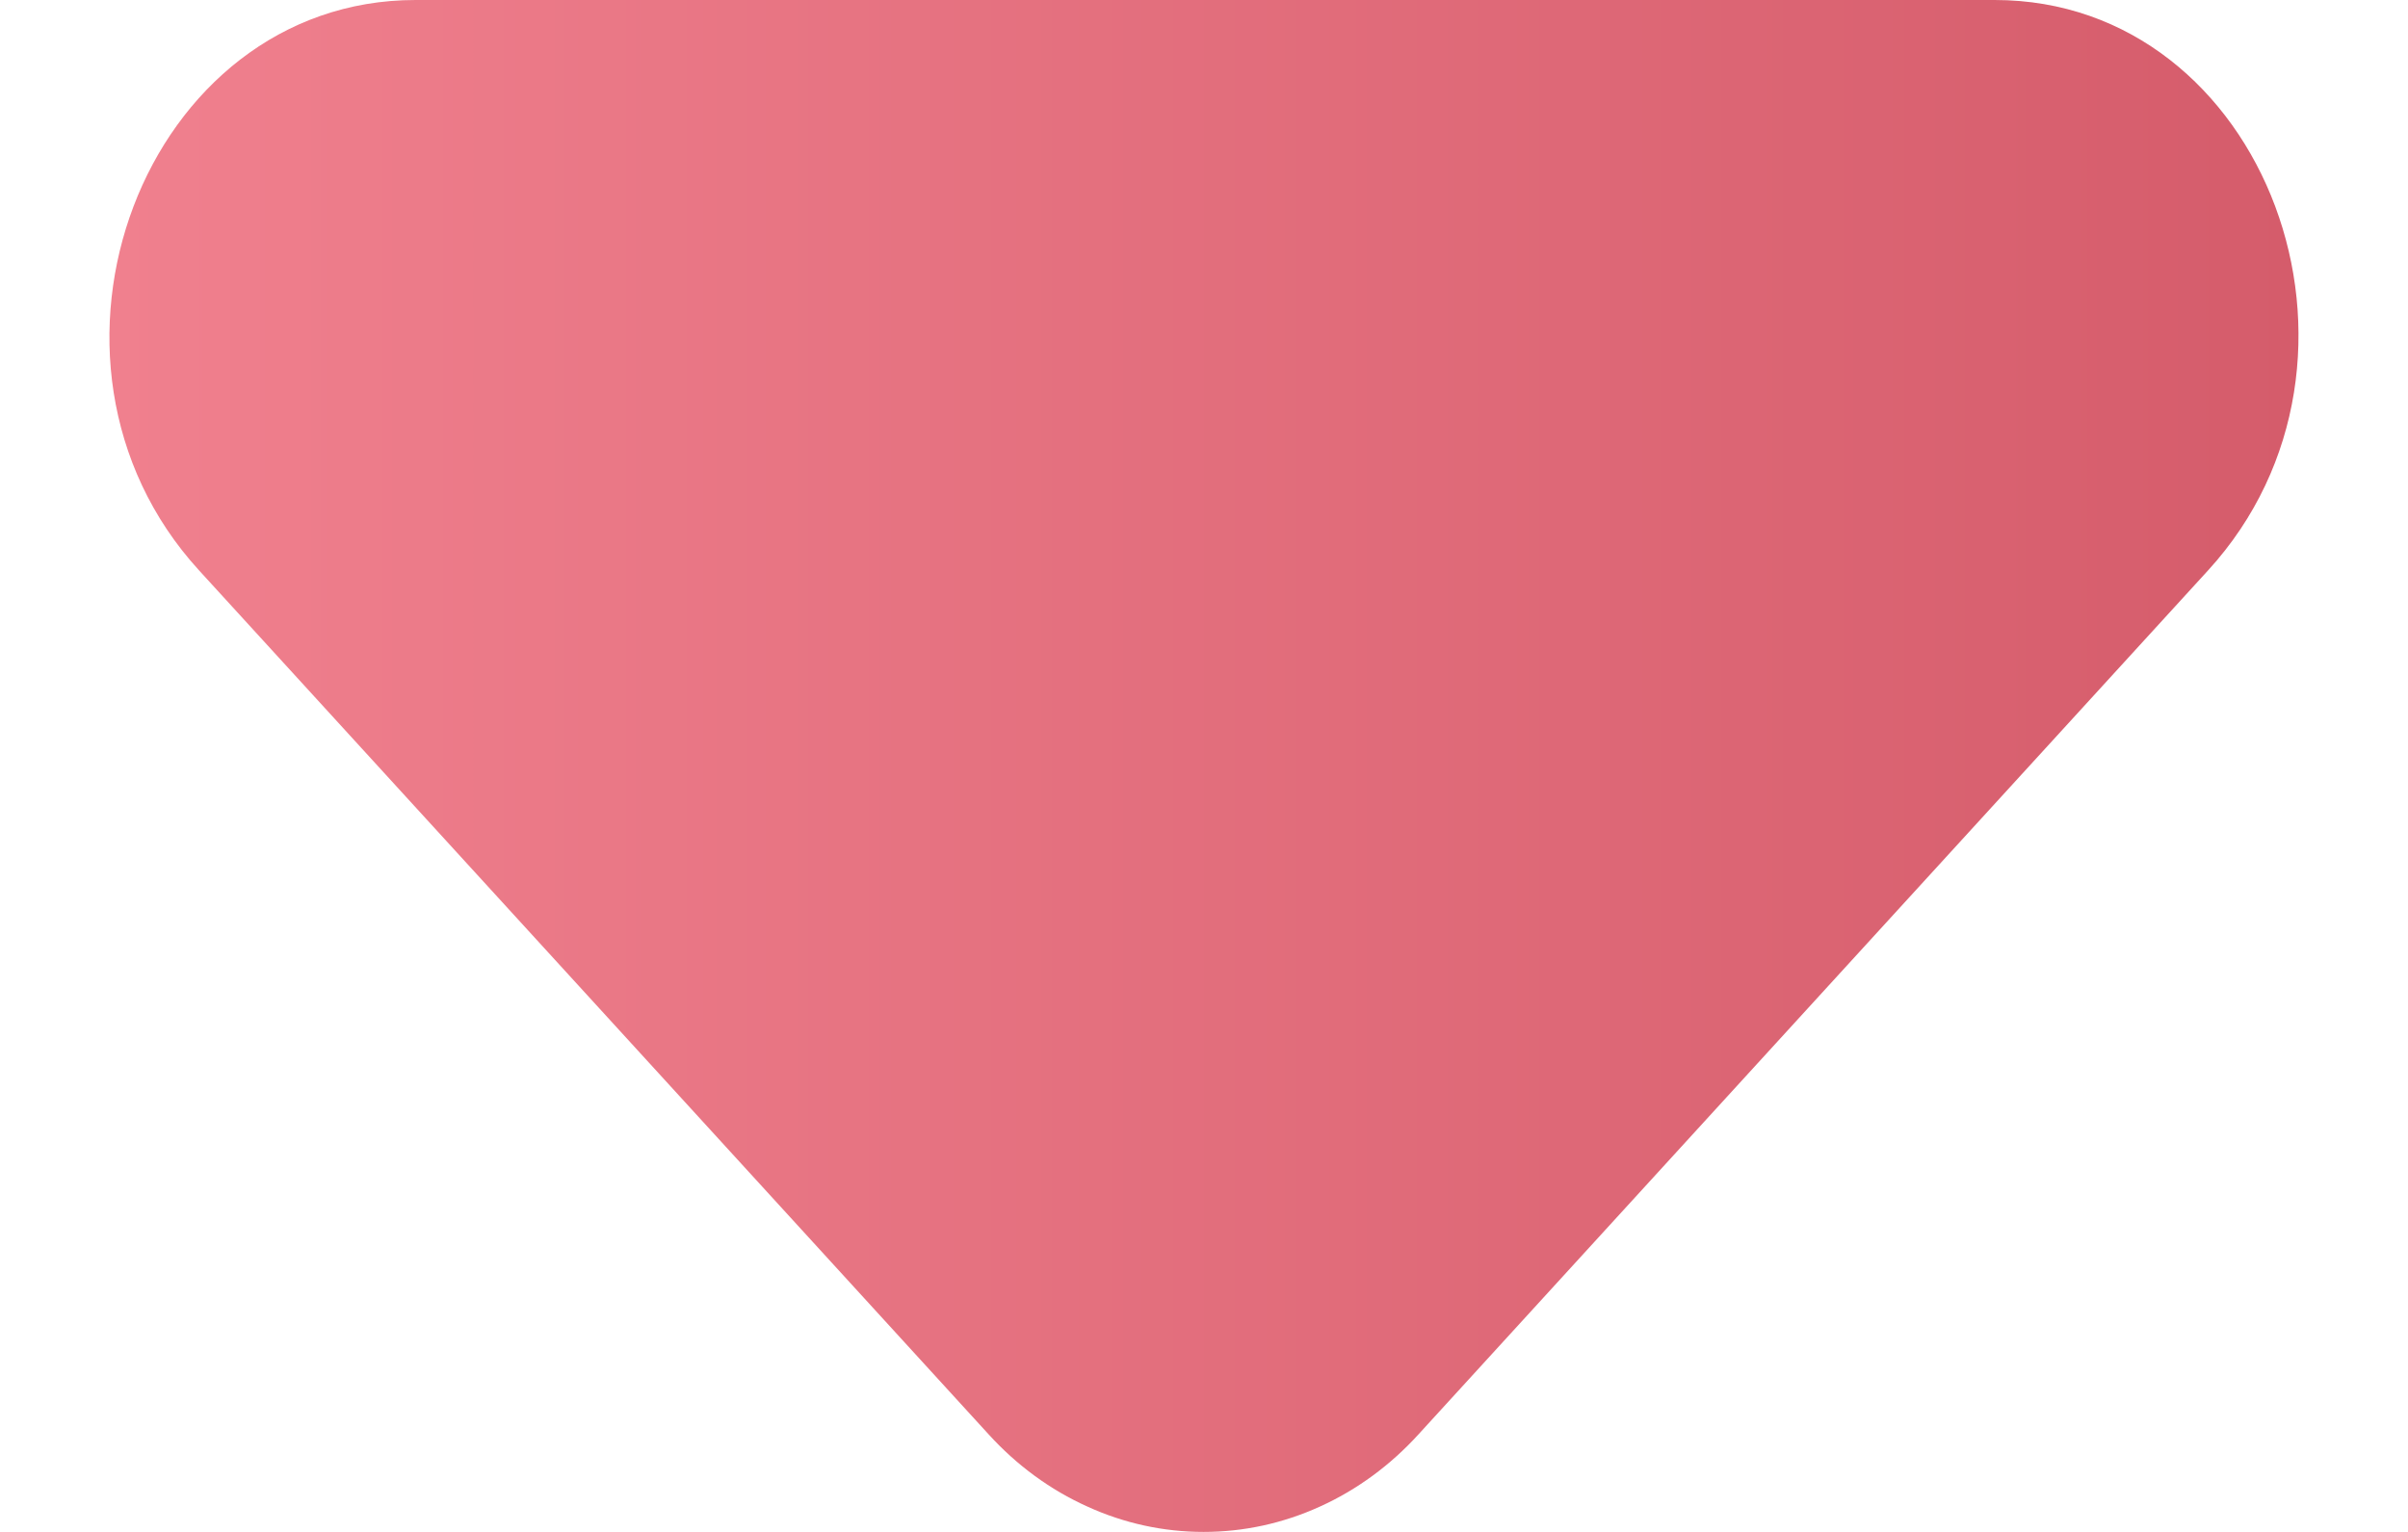
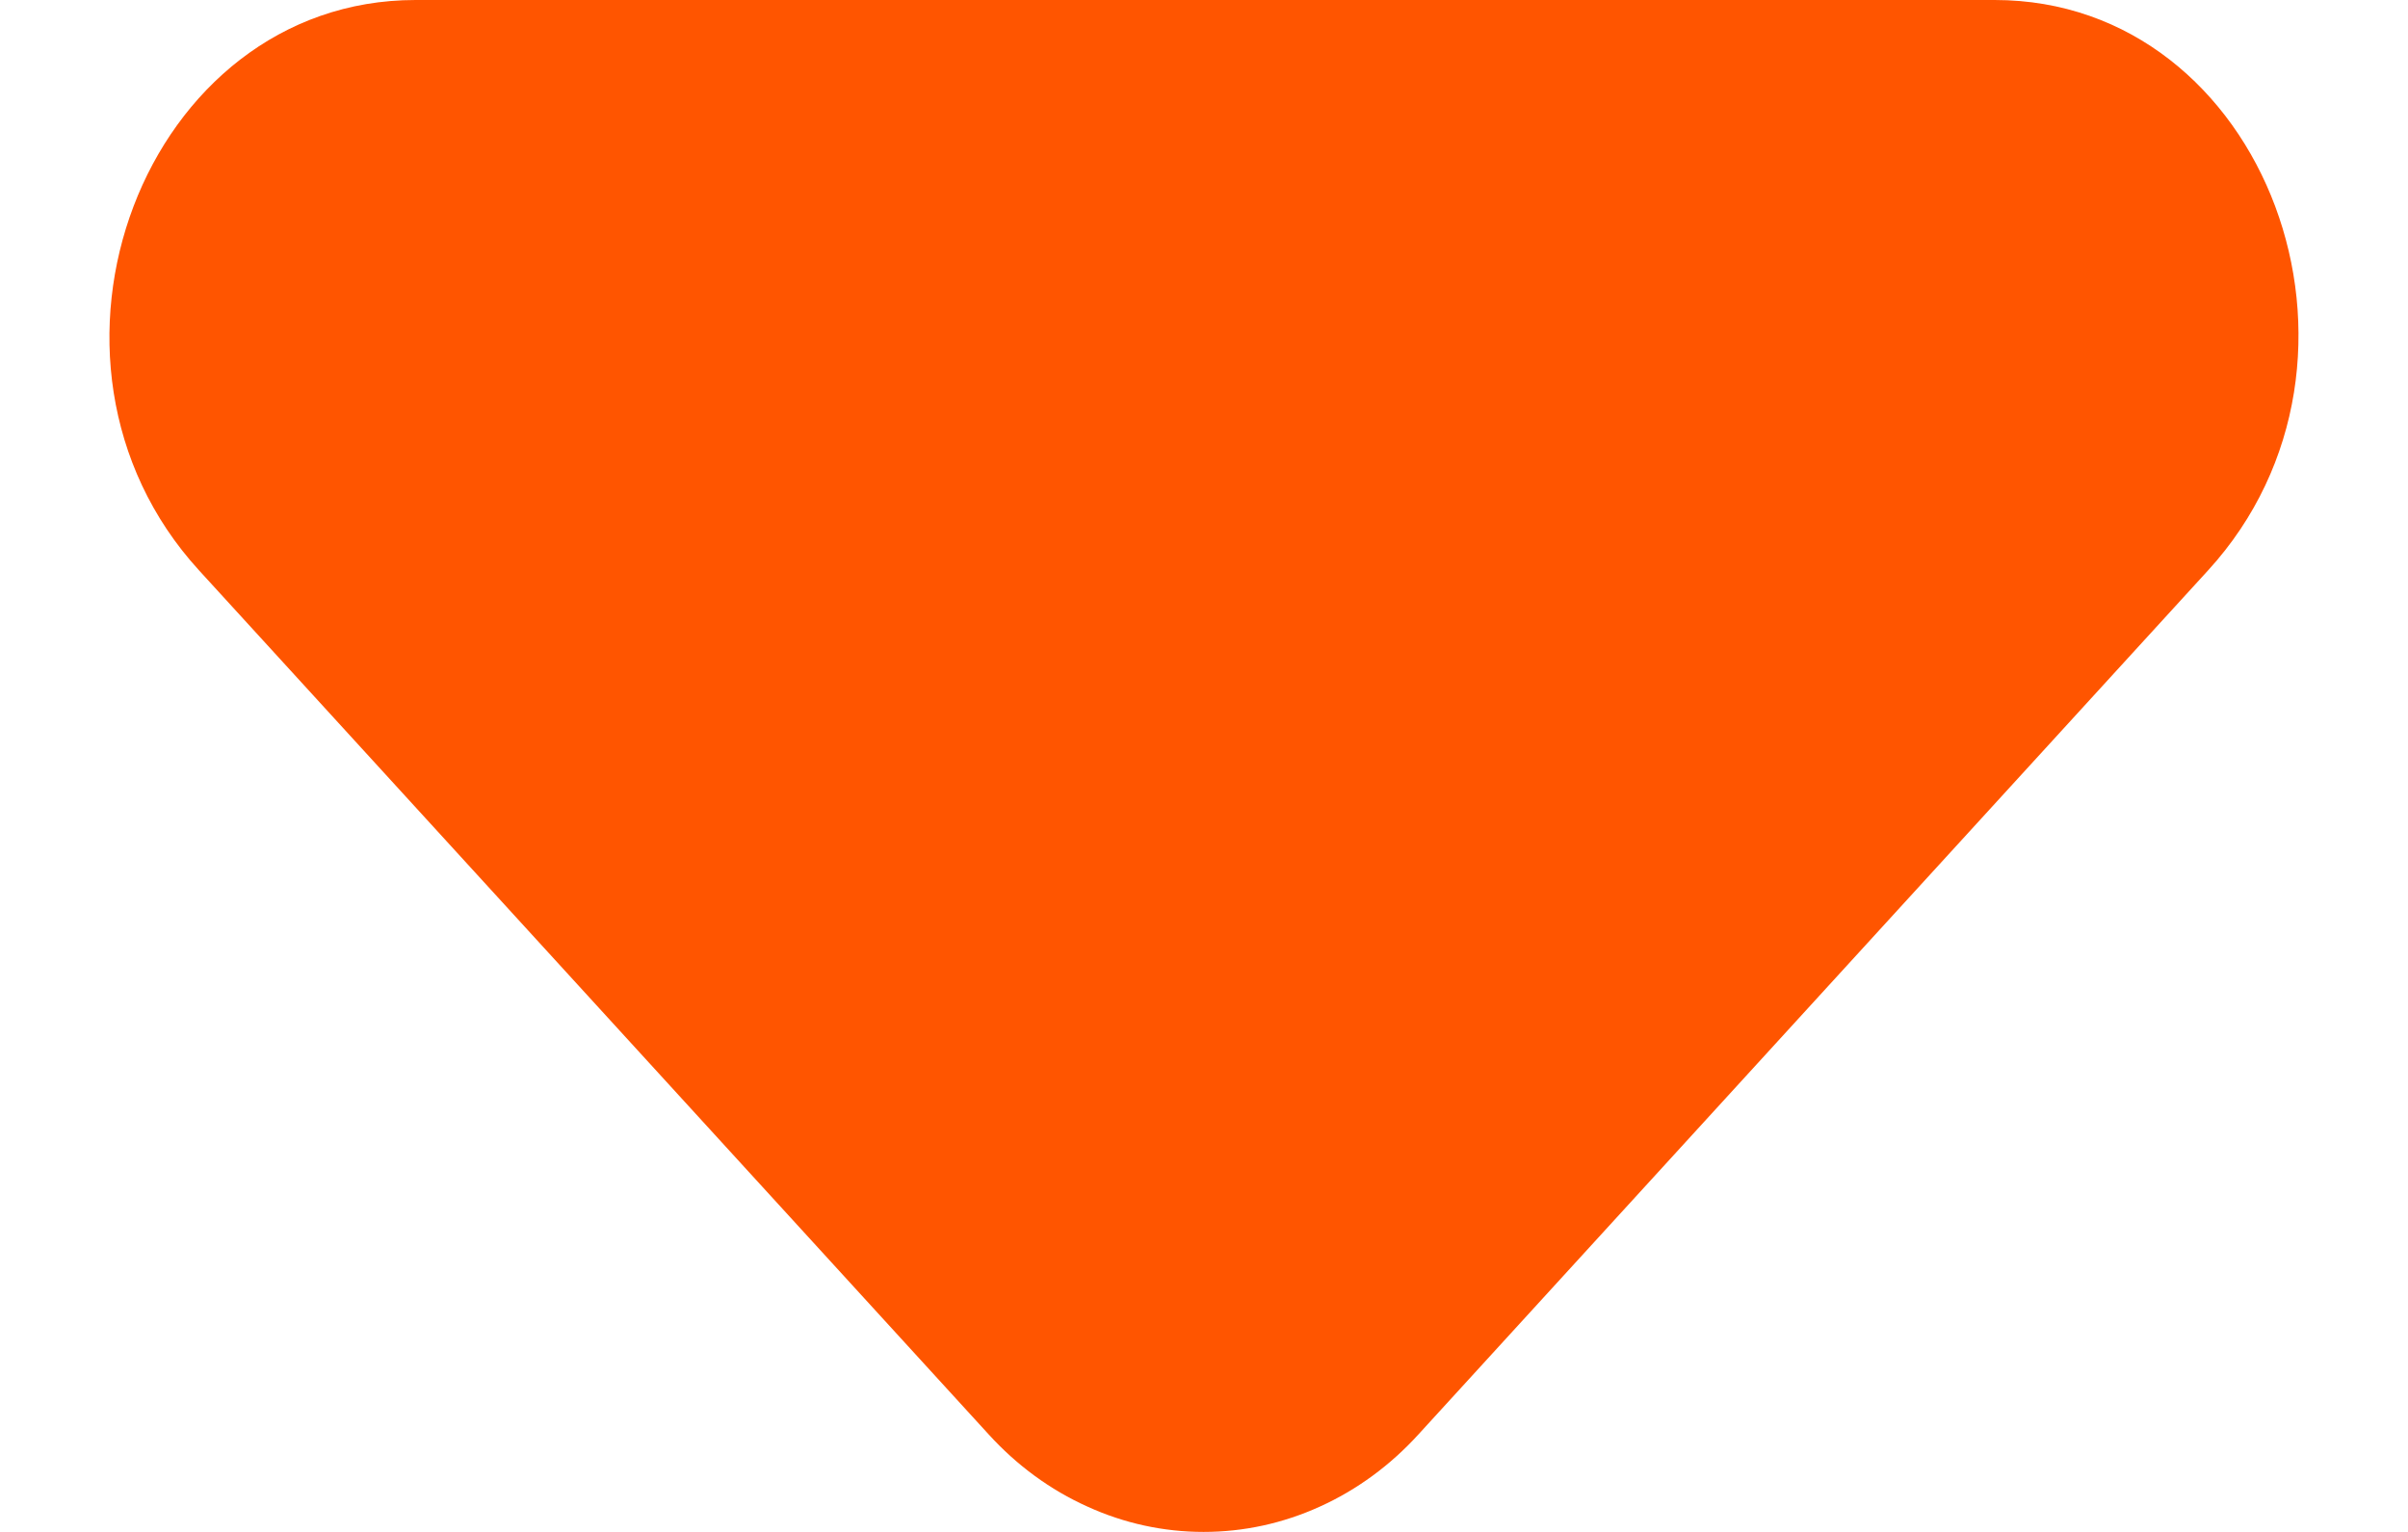
<svg xmlns="http://www.w3.org/2000/svg" width="11" height="7" viewBox="0 0 11 7" fill="none">
-   <path d="M10.087 2.606L6.48 6.554C6.351 6.696 6.198 6.808 6.03 6.884C5.861 6.961 5.681 7 5.498 7C5.316 7 5.135 6.961 4.967 6.884C4.798 6.808 4.645 6.696 4.516 6.554L0.909 2.606C0.032 1.646 0.659 5.31016e-07 1.898 4.76837e-07L9.112 0C10.352 -5.41789e-08 10.964 1.646 10.087 2.606Z" fill="url(#paint0_linear_91_29)" />
-   <defs>
-     <linearGradient id="paint0_linear_91_29" x1="0.5" y1="5.433" x2="10.5" y2="5.433" gradientUnits="userSpaceOnUse">
-       <stop stop-color="#F0808E" />
-       <stop offset="1" stop-color="#D55C6B" />
-     </linearGradient>
-   </defs>
+   <path d="M10.087 2.606L6.48 6.554C6.351 6.696 6.198 6.808 6.03 6.884C5.861 6.961 5.681 7 5.498 7C5.316 7 5.135 6.961 4.967 6.884C4.798 6.808 4.645 6.696 4.516 6.554L0.909 2.606C0.032 1.646 0.659 5.31016e-07 1.898 4.76837e-07L9.112 0C10.352 -5.41789e-08 10.964 1.646 10.087 2.606Z" fill="#FF5500" />
</svg>
